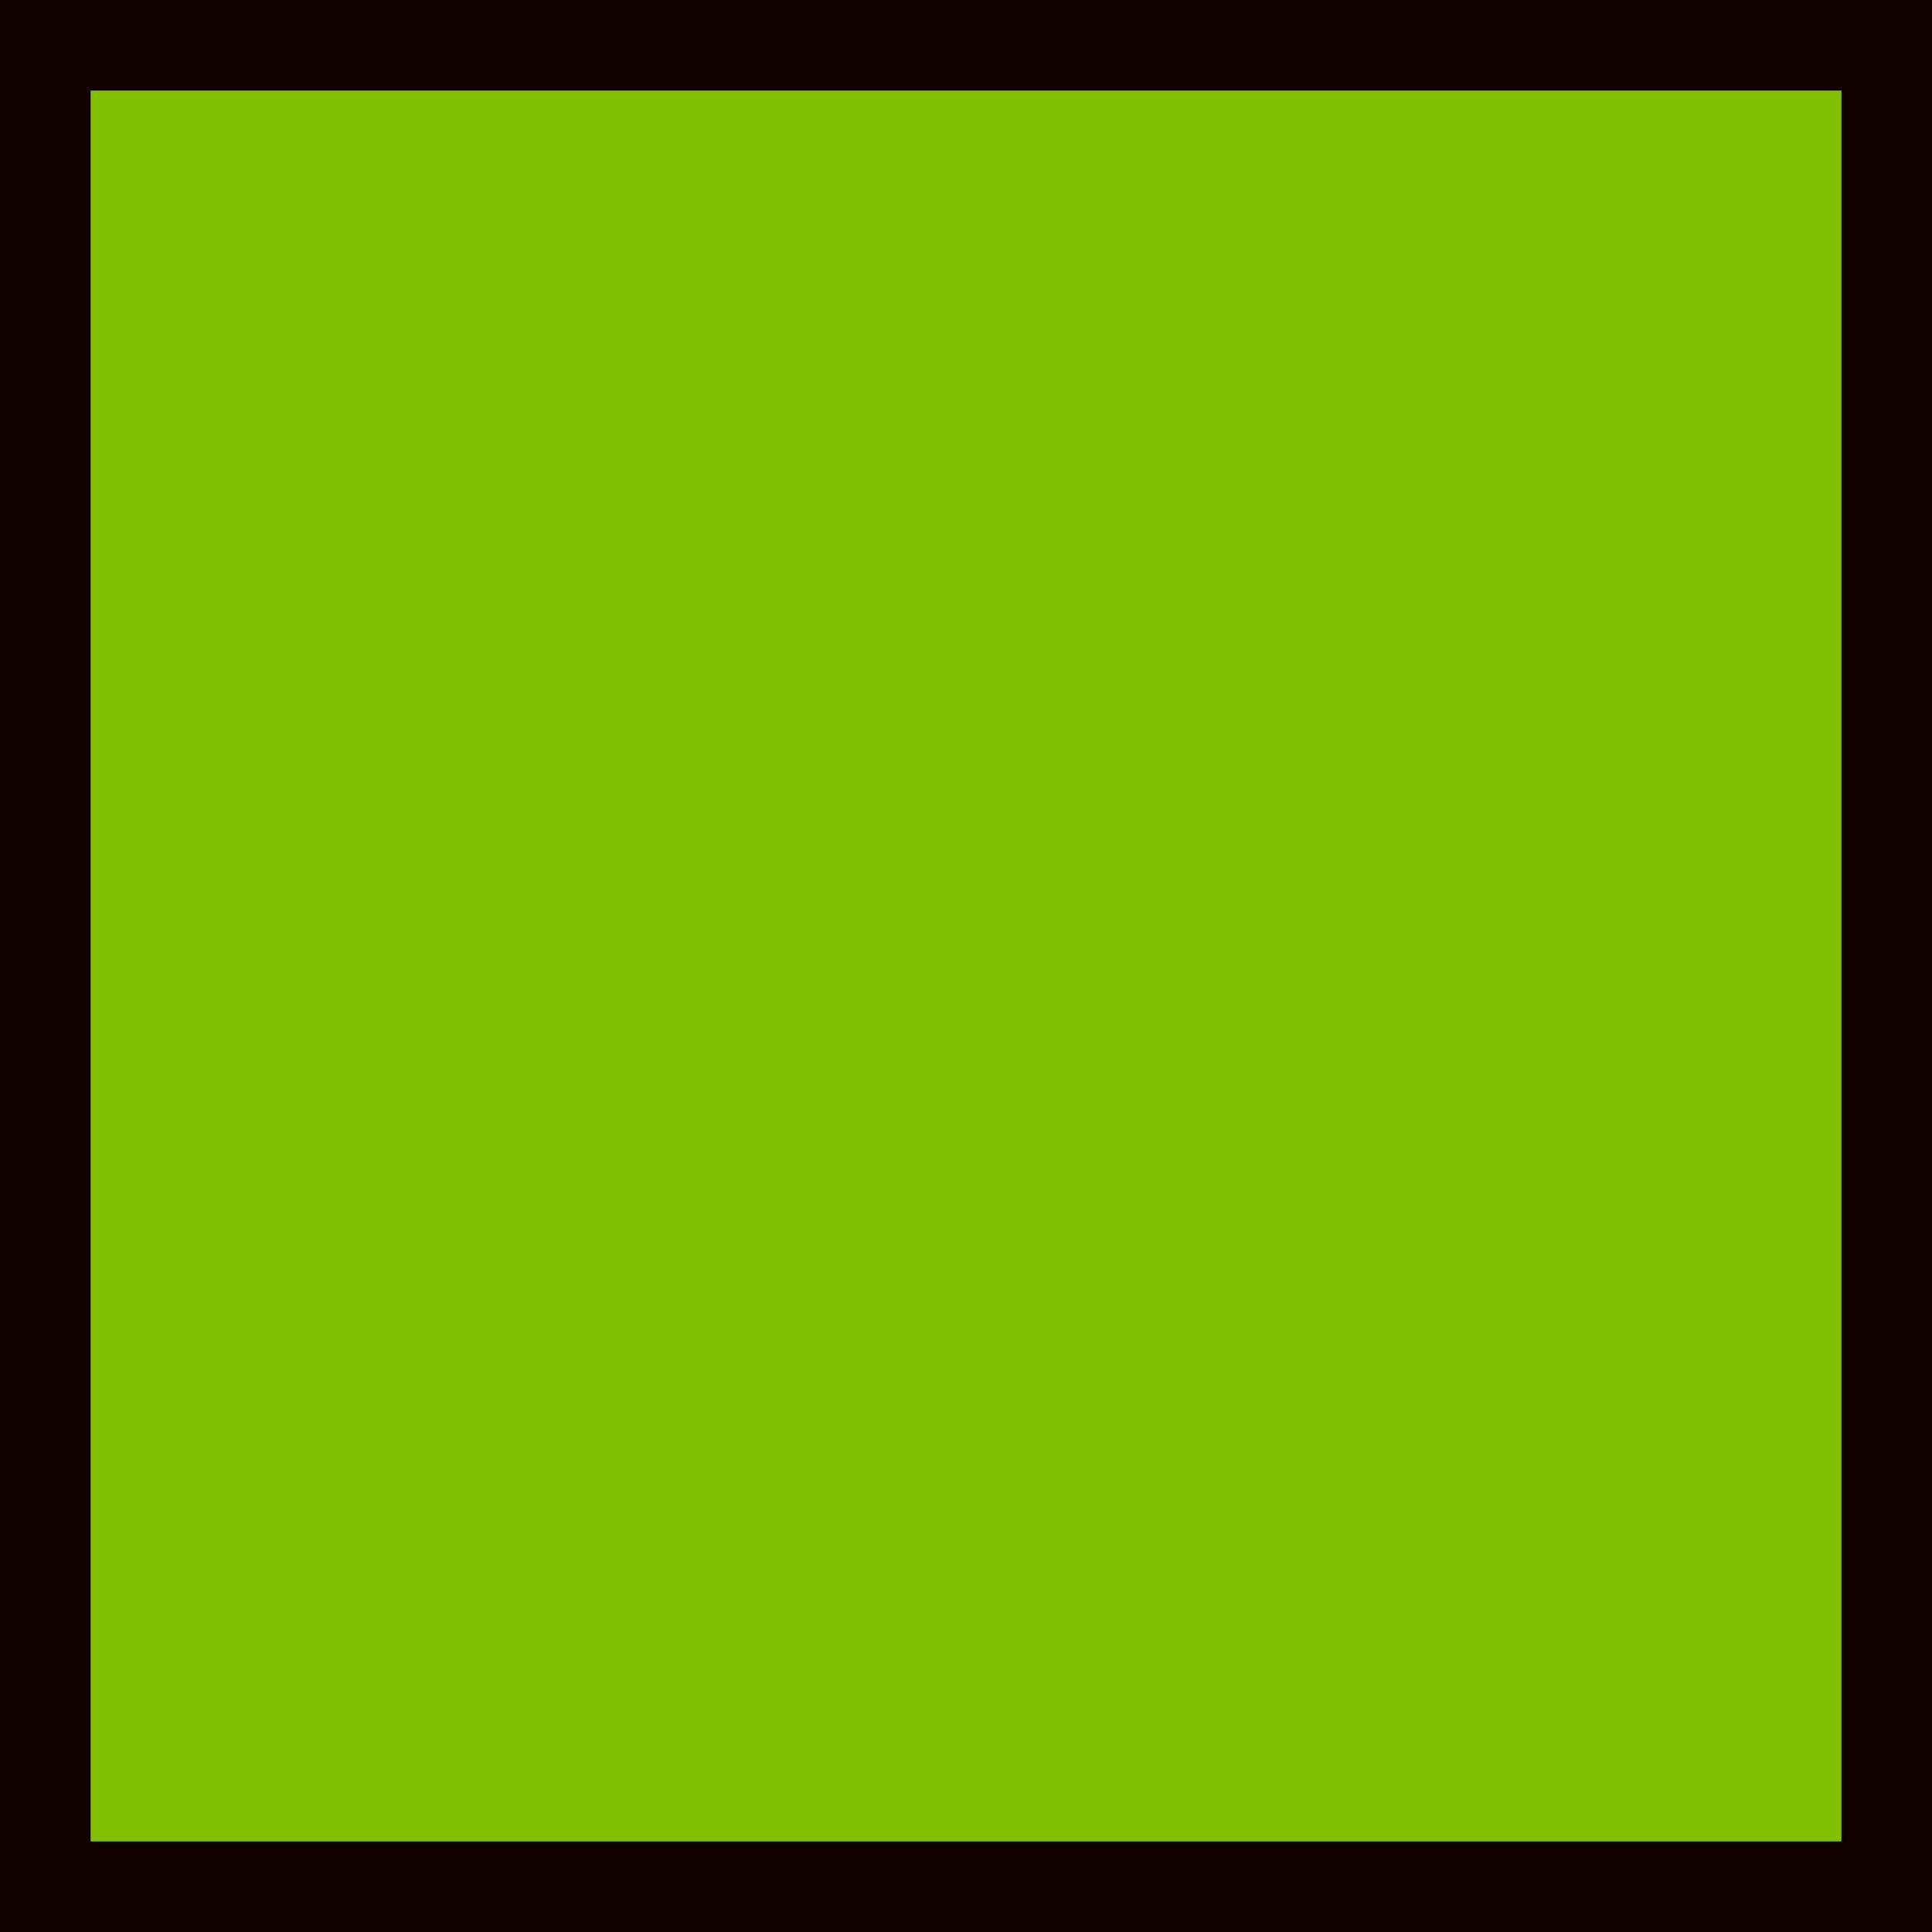
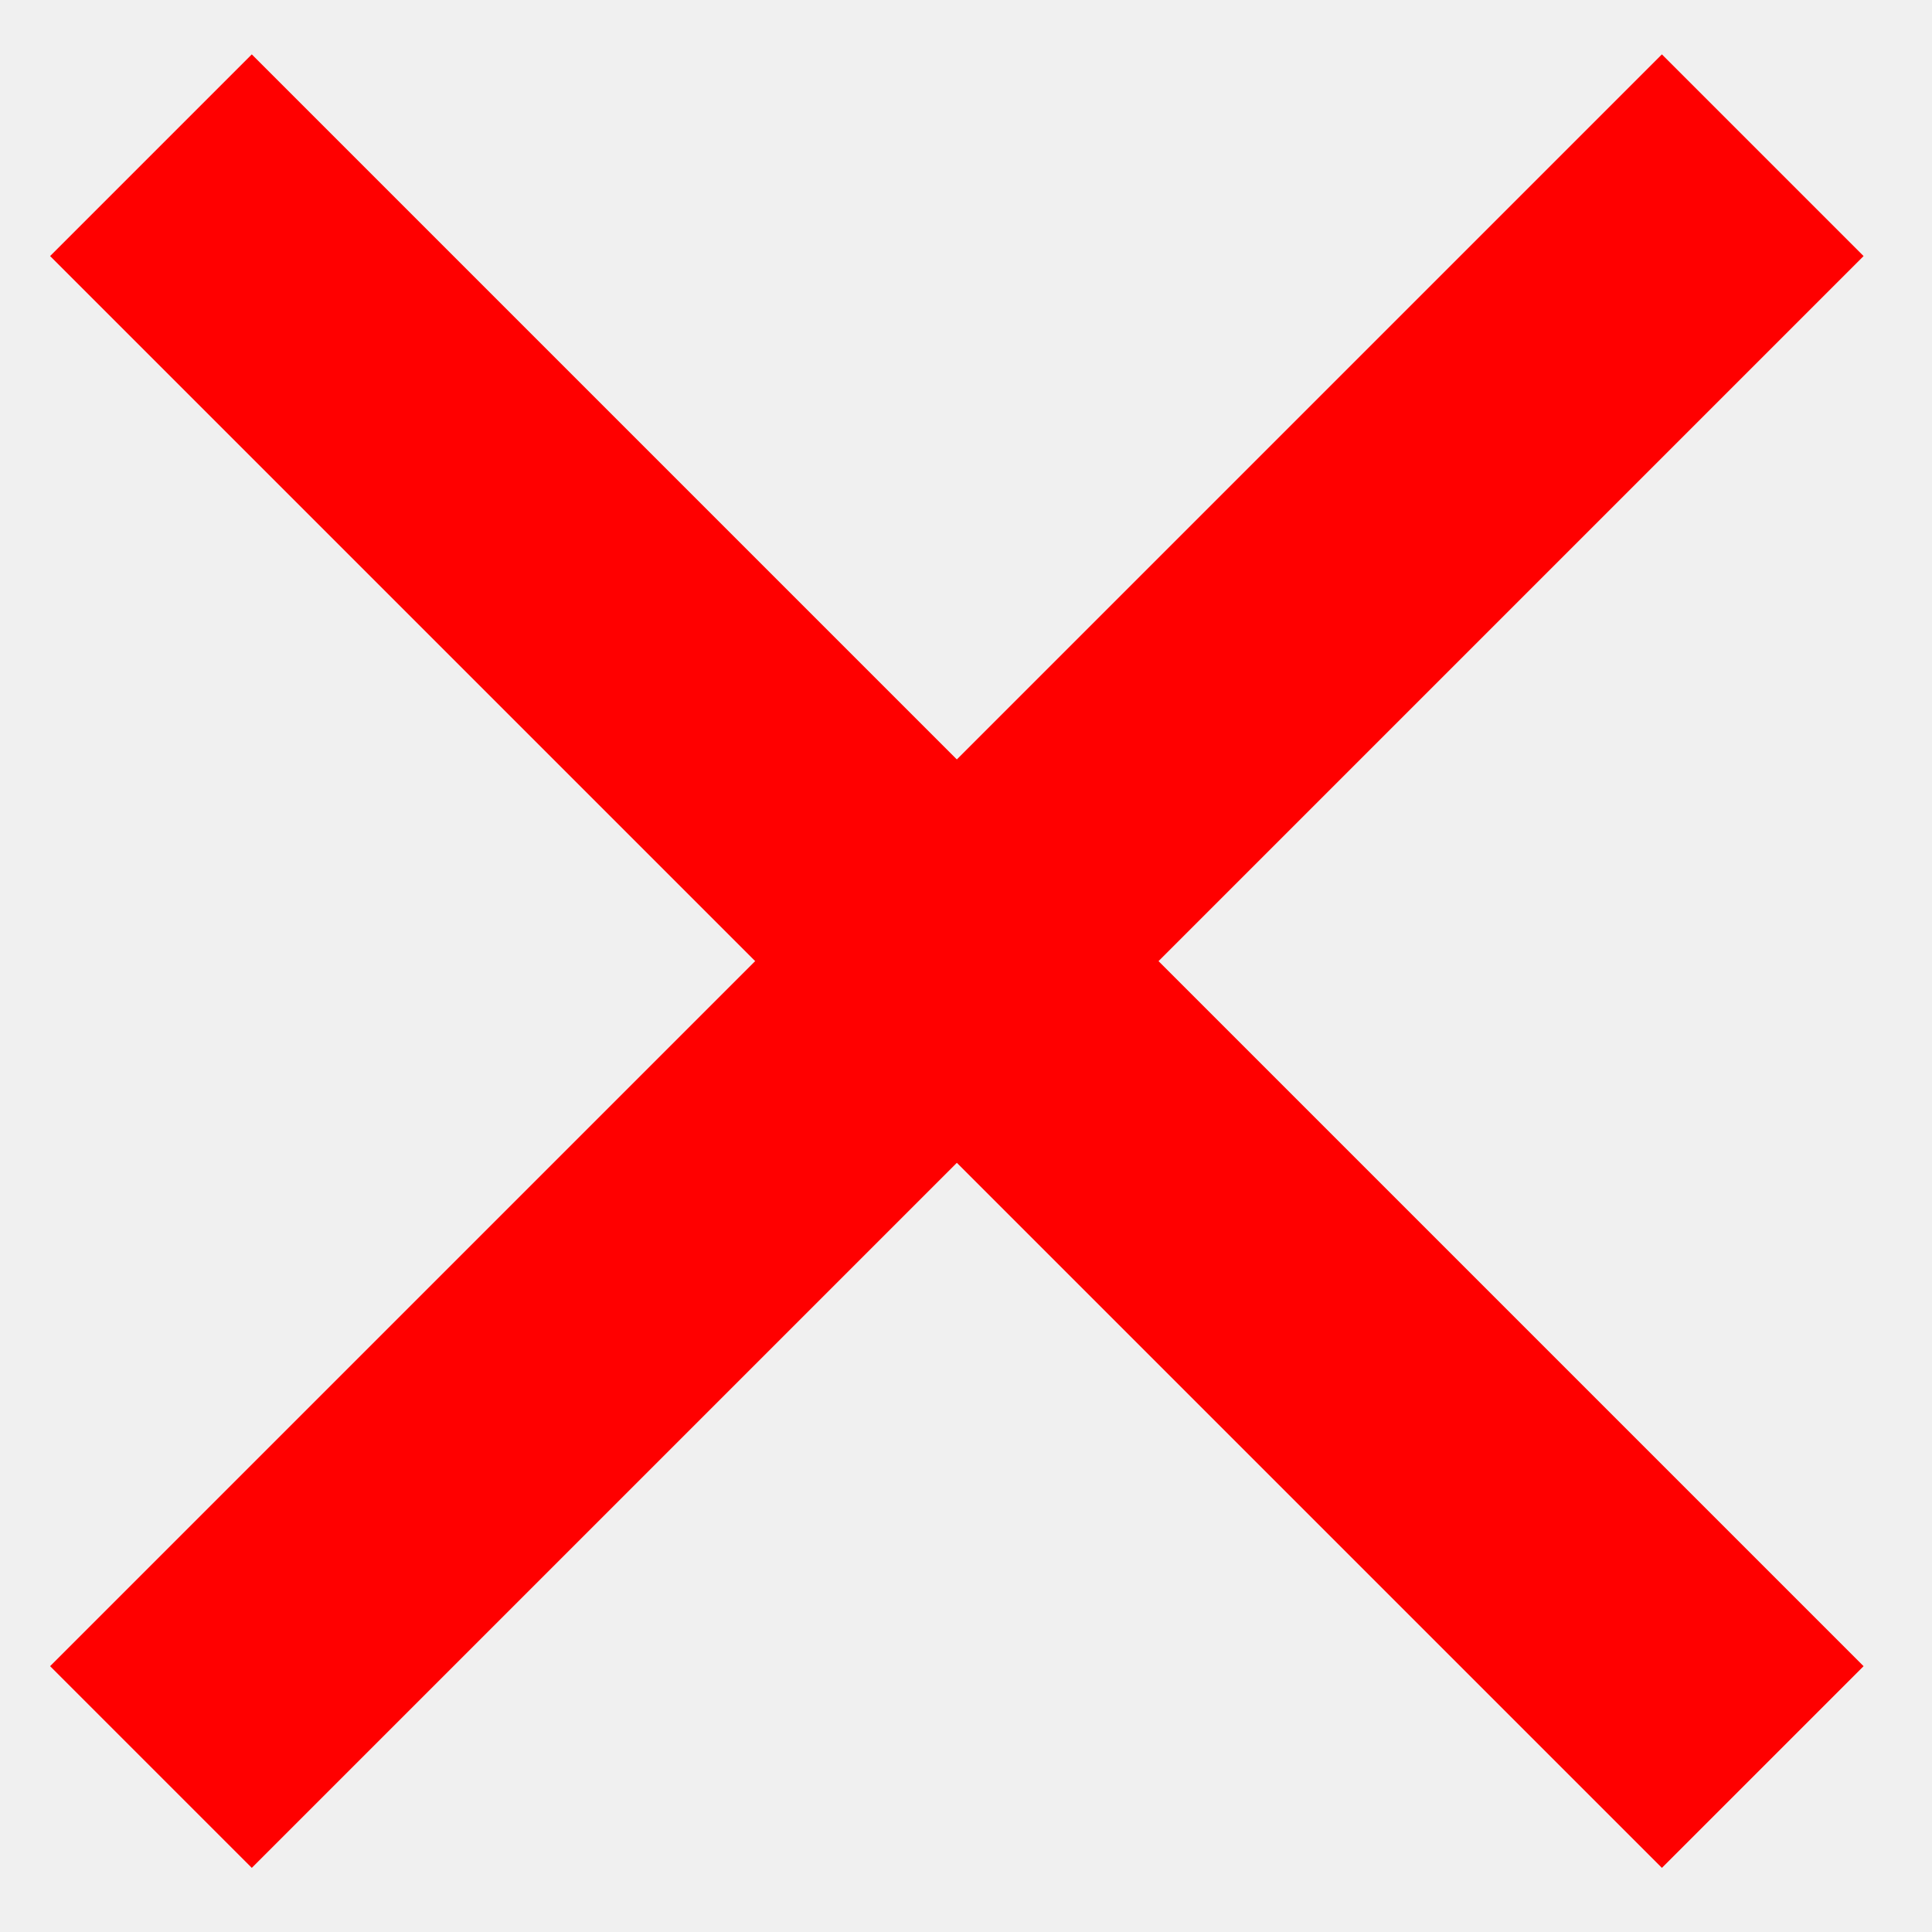
<svg xmlns="http://www.w3.org/2000/svg" width="128" height="128" viewBox="0 0 33.867 33.867" version="1.1" id="svg8">
  <defs id="defs2" />
-   <g id="layer2" style="display:inline">
+   <g id="layer2" style="display:none">
    <rect style="opacity:1;fill:#a0e0ff;fill-opacity:1;stroke:none;stroke-width:6.096;stroke-linecap:butt;stroke-linejoin:miter;stroke-miterlimit:4;stroke-dasharray:none;stroke-dashoffset:0;stroke-opacity:1;paint-order:normal" id="rect5059" width="33.867" height="33.867" x="1.110223e-015" y="1.1298828e-005" />
-     <text xml:space="preserve" style="font-style:normal;font-variant:normal;font-weight:600;font-stretch:normal;font-size:45.156px;line-height:125%;font-family:'Source Code Pro';-inkscape-font-specification:'Source Code Pro, Semi-Bold';font-variant-ligatures:normal;font-variant-caps:normal;font-variant-numeric:normal;font-feature-settings:normal;text-align:start;letter-spacing:0px;word-spacing:0px;writing-mode:lr;text-anchor:start;fill:#ffffff;fill-opacity:1;stroke:#100000;stroke-width:5.292;stroke-linecap:butt;stroke-linejoin:round;stroke-miterlimit:4;stroke-dasharray:none;stroke-opacity:1;paint-order:stroke fill markers;" x="3.079" y="31.266" id="text5092">
-       <tspan id="tspan5090" x="3.079" y="31.266" style="font-style:normal;font-variant:normal;font-weight:600;font-stretch:normal;font-size:45.156px;font-family:'Source Code Pro';-inkscape-font-specification:'Source Code Pro, Semi-Bold';font-variant-ligatures:normal;font-variant-caps:normal;font-variant-numeric:normal;font-feature-settings:normal;text-align:start;writing-mode:lr;text-anchor:start;fill:#ffffff;fill-opacity:1;stroke:#100000;stroke-width:5.292;stroke-linecap:butt;stroke-linejoin:round;stroke-miterlimit:4;stroke-dasharray:none;stroke-opacity:1;paint-order:stroke fill markers;">1</tspan>
+     <text xml:space="preserve" style="font-style:normal;font-variant:normal;font-weight:600;font-stretch:normal;font-size:45.156px;line-height:125%;font-family:'Source Code Pro';-inkscape-font-specification:'Source Code Pro, Semi-Bold';font-variant-ligatures:normal;font-variant-caps:normal;font-variant-numeric:normal;font-feature-settings:normal;text-align:start;letter-spacing:0px;word-spacing:0px;writing-mode:lr-tb;text-anchor:start;fill:#ffffff;fill-opacity:1;stroke:#100000;stroke-width:5.292;stroke-linecap:butt;stroke-linejoin:round;stroke-miterlimit:4;stroke-dasharray:none;stroke-opacity:1;paint-order:stroke fill markers" x="3.079" y="31.266" id="text5092">
+       <tspan id="tspan5090" x="3.079" y="31.266" style="font-style:normal;font-variant:normal;font-weight:600;font-stretch:normal;font-size:45.156px;font-family:'Source Code Pro';-inkscape-font-specification:'Source Code Pro, Semi-Bold';font-variant-ligatures:normal;font-variant-caps:normal;font-variant-numeric:normal;font-feature-settings:normal;text-align:start;writing-mode:lr-tb;text-anchor:start;fill:#ffffff;fill-opacity:1;stroke:#100000;stroke-width:5.292;stroke-linecap:butt;stroke-linejoin:round;stroke-miterlimit:4;stroke-dasharray:none;stroke-opacity:1;paint-order:stroke fill markers">1</tspan>
    </text>
  </g>
-   <g style="display:inline" id="g5100">
+   <g style="display:none" id="g5100">
    <rect y="1.1298828e-005" x="1.110223e-015" height="33.867" width="33.867" id="rect5094" style="opacity:1;fill:#a0d0ff;fill-opacity:1;stroke:none;stroke-width:6.096;stroke-linecap:butt;stroke-linejoin:miter;stroke-miterlimit:4;stroke-dasharray:none;stroke-dashoffset:0;stroke-opacity:1;paint-order:normal" />
    <text id="text5098" y="31.266" x="3.608" style="font-style:normal;font-variant:normal;font-weight:600;font-stretch:normal;font-size:45.156px;line-height:125%;font-family:'Source Code Pro';-inkscape-font-specification:'Source Code Pro, Semi-Bold';font-variant-ligatures:normal;font-variant-caps:normal;font-variant-numeric:normal;font-feature-settings:normal;text-align:start;letter-spacing:0px;word-spacing:0px;writing-mode:lr-tb;text-anchor:start;fill:#ffffff;fill-opacity:1;stroke:#100000;stroke-width:5.292;stroke-linecap:butt;stroke-linejoin:round;stroke-miterlimit:4;stroke-dasharray:none;stroke-opacity:1;paint-order:stroke fill markers" xml:space="preserve">
      <tspan style="font-style:normal;font-variant:normal;font-weight:600;font-stretch:normal;font-size:45.156px;font-family:'Source Code Pro';-inkscape-font-specification:'Source Code Pro, Semi-Bold';font-variant-ligatures:normal;font-variant-caps:normal;font-variant-numeric:normal;font-feature-settings:normal;text-align:start;writing-mode:lr-tb;text-anchor:start;fill:#ffffff;fill-opacity:1;stroke:#100000;stroke-width:5.292;stroke-linecap:butt;stroke-linejoin:round;stroke-miterlimit:4;stroke-dasharray:none;stroke-opacity:1;paint-order:stroke fill markers" y="31.266" x="3.608" id="tspan5096">2</tspan>
    </text>
  </g>
-   <g id="g5108" style="display:inline">
+   <g id="g5108" style="display:none">
    <rect style="opacity:1;fill:#b0c0ff;fill-opacity:1;stroke:none;stroke-width:6.096;stroke-linecap:butt;stroke-linejoin:miter;stroke-miterlimit:4;stroke-dasharray:none;stroke-dashoffset:0;stroke-opacity:1;paint-order:normal" id="rect5102" width="33.867" height="33.867" x="1.110223e-015" y="1.1298828e-005" />
    <text xml:space="preserve" style="font-style:normal;font-variant:normal;font-weight:600;font-stretch:normal;font-size:45.156px;line-height:125%;font-family:'Source Code Pro';-inkscape-font-specification:'Source Code Pro, Semi-Bold';font-variant-ligatures:normal;font-variant-caps:normal;font-variant-numeric:normal;font-feature-settings:normal;text-align:start;letter-spacing:0px;word-spacing:0px;writing-mode:lr-tb;text-anchor:start;fill:#ffffff;fill-opacity:1;stroke:#100000;stroke-width:5.292;stroke-linecap:butt;stroke-linejoin:round;stroke-miterlimit:4;stroke-dasharray:none;stroke-opacity:1;paint-order:stroke fill markers" x="3.608" y="31.266" id="text5106">
      <tspan id="tspan5104" x="3.608" y="31.266" style="font-style:normal;font-variant:normal;font-weight:600;font-stretch:normal;font-size:45.156px;font-family:'Source Code Pro';-inkscape-font-specification:'Source Code Pro, Semi-Bold';font-variant-ligatures:normal;font-variant-caps:normal;font-variant-numeric:normal;font-feature-settings:normal;text-align:start;writing-mode:lr-tb;text-anchor:start;fill:#ffffff;fill-opacity:1;stroke:#100000;stroke-width:5.292;stroke-linecap:butt;stroke-linejoin:round;stroke-miterlimit:4;stroke-dasharray:none;stroke-opacity:1;paint-order:stroke fill markers">3</tspan>
    </text>
  </g>
-   <g style="display:inline" id="g5116">
+   <g style="display:none" id="g5116">
    <rect y="1.1298828e-005" x="1.110223e-015" height="33.867" width="33.867" id="rect5110" style="opacity:1;fill:#70e080;fill-opacity:1;stroke:none;stroke-width:6.096;stroke-linecap:butt;stroke-linejoin:miter;stroke-miterlimit:4;stroke-dasharray:none;stroke-dashoffset:0;stroke-opacity:1;paint-order:normal" />
    <text id="text5114" y="31.266" x="3.608" style="font-style:normal;font-variant:normal;font-weight:600;font-stretch:normal;font-size:45.156px;line-height:125%;font-family:'Source Code Pro';-inkscape-font-specification:'Source Code Pro, Semi-Bold';font-variant-ligatures:normal;font-variant-caps:normal;font-variant-numeric:normal;font-feature-settings:normal;text-align:start;letter-spacing:0px;word-spacing:0px;writing-mode:lr-tb;text-anchor:start;fill:#ffffff;fill-opacity:1;stroke:#100000;stroke-width:5.292;stroke-linecap:butt;stroke-linejoin:round;stroke-miterlimit:4;stroke-dasharray:none;stroke-opacity:1;paint-order:stroke fill markers" xml:space="preserve">
      <tspan style="font-style:normal;font-variant:normal;font-weight:600;font-stretch:normal;font-size:45.156px;font-family:'Source Code Pro';-inkscape-font-specification:'Source Code Pro, Semi-Bold';font-variant-ligatures:normal;font-variant-caps:normal;font-variant-numeric:normal;font-feature-settings:normal;text-align:start;writing-mode:lr-tb;text-anchor:start;fill:#ffffff;fill-opacity:1;stroke:#100000;stroke-width:5.292;stroke-linecap:butt;stroke-linejoin:round;stroke-miterlimit:4;stroke-dasharray:none;stroke-opacity:1;paint-order:stroke fill markers" y="31.266" x="3.608" id="tspan5112">4</tspan>
    </text>
  </g>
-   <g style="display:inline" id="g5210">
+   <g style="display:none" id="g5210">
    <rect y="1.1298828e-005" x="1.110223e-015" height="33.867" width="33.867" id="rect5200" style="opacity:1;fill:#80c000;fill-opacity:1;stroke:none;stroke-width:6.096;stroke-linecap:butt;stroke-linejoin:miter;stroke-miterlimit:4;stroke-dasharray:none;stroke-dashoffset:0;stroke-opacity:1;paint-order:normal" />
    <text id="text5204" y="31.417" x="-1.343" style="font-style:normal;font-variant:normal;font-weight:600;font-stretch:normal;font-size:45.156px;line-height:125%;font-family:'Source Code Pro';-inkscape-font-specification:'Source Code Pro, Semi-Bold';font-variant-ligatures:normal;font-variant-caps:normal;font-variant-numeric:normal;font-feature-settings:normal;text-align:start;letter-spacing:0px;word-spacing:0px;writing-mode:lr-tb;text-anchor:start;fill:#ffffff;fill-opacity:1;stroke:#100000;stroke-width:5.292;stroke-linecap:butt;stroke-linejoin:round;stroke-miterlimit:4;stroke-dasharray:none;stroke-opacity:1;paint-order:stroke fill markers" xml:space="preserve">
      <tspan style="font-style:normal;font-variant:normal;font-weight:600;font-stretch:normal;font-size:45.156px;font-family:'Source Code Pro';-inkscape-font-specification:'Source Code Pro, Semi-Bold';font-variant-ligatures:normal;font-variant-caps:normal;font-variant-numeric:normal;font-feature-settings:normal;text-align:start;writing-mode:lr-tb;text-anchor:start;fill:#ffffff;fill-opacity:1;stroke:#100000;stroke-width:5.292;stroke-linecap:butt;stroke-linejoin:round;stroke-miterlimit:4;stroke-dasharray:none;stroke-opacity:1;paint-order:stroke fill markers" y="31.417" x="-1.343" id="tspan5202">5</tspan>
    </text>
    <text id="text5196-0" y="42.37" x="17.213" style="font-style:normal;font-variant:normal;font-weight:bold;font-stretch:normal;font-size:39.511px;line-height:125%;font-family:'Source Code Pro';-inkscape-font-specification:'Source Code Pro, Bold';font-variant-ligatures:normal;font-variant-caps:normal;font-variant-numeric:normal;font-feature-settings:normal;text-align:start;letter-spacing:0px;word-spacing:0px;writing-mode:lr-tb;text-anchor:start;display:inline;fill:#ffffff;fill-opacity:1;stroke:#100000;stroke-width:4.233;stroke-linecap:butt;stroke-linejoin:round;stroke-miterlimit:4;stroke-dasharray:none;stroke-opacity:1;paint-order:stroke fill markers" xml:space="preserve">
      <tspan style="font-style:normal;font-variant:normal;font-weight:bold;font-stretch:normal;font-size:39.511px;font-family:'Source Code Pro';-inkscape-font-specification:'Source Code Pro, Bold';font-variant-ligatures:normal;font-variant-caps:normal;font-variant-numeric:normal;font-feature-settings:normal;text-align:start;writing-mode:lr-tb;text-anchor:start;fill:#ffffff;fill-opacity:1;stroke:#100000;stroke-width:4.233;stroke-linecap:butt;stroke-linejoin:round;stroke-miterlimit:4;stroke-dasharray:none;stroke-opacity:1;paint-order:stroke fill markers" y="42.37" x="17.213" id="tspan5194-3">-</tspan>
    </text>
  </g>
  <g id="g5186" style="display:none">
    <rect style="opacity:1;fill:#f08000;fill-opacity:1;stroke:none;stroke-width:6.096;stroke-linecap:butt;stroke-linejoin:miter;stroke-miterlimit:4;stroke-dasharray:none;stroke-dashoffset:0;stroke-opacity:1;paint-order:normal" id="rect5176" width="33.867" height="33.867" x="1.110223e-015" y="1.1298828e-005" />
    <text xml:space="preserve" style="font-style:normal;font-variant:normal;font-weight:600;font-stretch:normal;font-size:45.156px;line-height:125%;font-family:'Source Code Pro';-inkscape-font-specification:'Source Code Pro, Semi-Bold';font-variant-ligatures:normal;font-variant-caps:normal;font-variant-numeric:normal;font-feature-settings:normal;text-align:start;letter-spacing:0px;word-spacing:0px;writing-mode:lr-tb;text-anchor:start;fill:#ffffff;fill-opacity:1;stroke:#100000;stroke-width:5.292;stroke-linecap:butt;stroke-linejoin:round;stroke-miterlimit:4;stroke-dasharray:none;stroke-opacity:1;paint-order:stroke fill markers" x="-1.343" y="31.417" id="text5180">
      <tspan id="tspan5178" x="-1.343" y="31.417" style="font-style:normal;font-variant:normal;font-weight:600;font-stretch:normal;font-size:45.156px;font-family:'Source Code Pro';-inkscape-font-specification:'Source Code Pro, Semi-Bold';font-variant-ligatures:normal;font-variant-caps:normal;font-variant-numeric:normal;font-feature-settings:normal;text-align:start;writing-mode:lr-tb;text-anchor:start;fill:#ffffff;fill-opacity:1;stroke:#100000;stroke-width:5.292;stroke-linecap:butt;stroke-linejoin:round;stroke-miterlimit:4;stroke-dasharray:none;stroke-opacity:1;paint-order:stroke fill markers">5</tspan>
    </text>
    <text id="text5146-4-4" y="23.395" x="12.337" style="font-style:normal;font-variant:normal;font-weight:bold;font-stretch:normal;font-size:39.511px;line-height:125%;font-family:'Source Code Pro';-inkscape-font-specification:'Source Code Pro, Bold';font-variant-ligatures:normal;font-variant-caps:normal;font-variant-numeric:normal;font-feature-settings:normal;text-align:start;letter-spacing:0px;word-spacing:0px;writing-mode:lr-tb;text-anchor:start;display:inline;fill:#ffffff;fill-opacity:1;stroke:#100000;stroke-width:4.233;stroke-linecap:butt;stroke-linejoin:round;stroke-miterlimit:4;stroke-dasharray:none;stroke-opacity:1;paint-order:stroke fill markers" xml:space="preserve">
      <tspan style="font-style:normal;font-variant:normal;font-weight:bold;font-stretch:normal;font-size:39.511px;font-family:'Source Code Pro';-inkscape-font-specification:'Source Code Pro, Bold';font-variant-ligatures:normal;font-variant-caps:normal;font-variant-numeric:normal;font-feature-settings:normal;text-align:start;writing-mode:lr-tb;text-anchor:start;fill:#ffffff;fill-opacity:1;stroke:#100000;stroke-width:4.233;stroke-linecap:butt;stroke-linejoin:round;stroke-miterlimit:4;stroke-dasharray:none;stroke-opacity:1;paint-order:stroke fill markers" y="23.395" x="12.337" id="tspan5144-1-8">+</tspan>
    </text>
  </g>
  <g style="display:none" id="g5198">
    <rect y="1.1298828e-005" x="1.110223e-015" height="33.867" width="33.867" id="rect5188" style="opacity:1;fill:#d07000;fill-opacity:1;stroke:none;stroke-width:6.096;stroke-linecap:butt;stroke-linejoin:miter;stroke-miterlimit:4;stroke-dasharray:none;stroke-dashoffset:0;stroke-opacity:1;paint-order:normal" />
    <text id="text5192" y="31.417" x="-1.343" style="font-style:normal;font-variant:normal;font-weight:600;font-stretch:normal;font-size:45.156px;line-height:125%;font-family:'Source Code Pro';-inkscape-font-specification:'Source Code Pro, Semi-Bold';font-variant-ligatures:normal;font-variant-caps:normal;font-variant-numeric:normal;font-feature-settings:normal;text-align:start;letter-spacing:0px;word-spacing:0px;writing-mode:lr-tb;text-anchor:start;fill:#ffffff;fill-opacity:1;stroke:#100000;stroke-width:5.292;stroke-linecap:butt;stroke-linejoin:round;stroke-miterlimit:4;stroke-dasharray:none;stroke-opacity:1;paint-order:stroke fill markers" xml:space="preserve">
      <tspan style="font-style:normal;font-variant:normal;font-weight:600;font-stretch:normal;font-size:45.156px;font-family:'Source Code Pro';-inkscape-font-specification:'Source Code Pro, Semi-Bold';font-variant-ligatures:normal;font-variant-caps:normal;font-variant-numeric:normal;font-feature-settings:normal;text-align:start;writing-mode:lr-tb;text-anchor:start;fill:#ffffff;fill-opacity:1;stroke:#100000;stroke-width:5.292;stroke-linecap:butt;stroke-linejoin:round;stroke-miterlimit:4;stroke-dasharray:none;stroke-opacity:1;paint-order:stroke fill markers" y="31.417" x="-1.343" id="tspan5190">6</tspan>
    </text>
    <text id="text5196" y="42.201" x="18.091" style="font-style:normal;font-variant:normal;font-weight:bold;font-stretch:normal;font-size:39.511px;line-height:125%;font-family:'Source Code Pro';-inkscape-font-specification:'Source Code Pro, Bold';font-variant-ligatures:normal;font-variant-caps:normal;font-variant-numeric:normal;font-feature-settings:normal;text-align:start;letter-spacing:0px;word-spacing:0px;writing-mode:lr-tb;text-anchor:start;display:inline;fill:#ffffff;fill-opacity:1;stroke:#100000;stroke-width:4.233;stroke-linecap:butt;stroke-linejoin:round;stroke-miterlimit:4;stroke-dasharray:none;stroke-opacity:1;paint-order:stroke fill markers" xml:space="preserve">
      <tspan style="font-style:normal;font-variant:normal;font-weight:bold;font-stretch:normal;font-size:39.511px;font-family:'Source Code Pro';-inkscape-font-specification:'Source Code Pro, Bold';font-variant-ligatures:normal;font-variant-caps:normal;font-variant-numeric:normal;font-feature-settings:normal;text-align:start;writing-mode:lr-tb;text-anchor:start;fill:#ffffff;fill-opacity:1;stroke:#100000;stroke-width:4.233;stroke-linecap:butt;stroke-linejoin:round;stroke-miterlimit:4;stroke-dasharray:none;stroke-opacity:1;paint-order:stroke fill markers" y="42.201" x="18.091" id="tspan5194">-</tspan>
    </text>
  </g>
  <g style="display:none" id="g5148">
    <rect y="1.1298828e-005" x="1.110223e-015" height="33.867" width="33.867" id="rect5142" style="opacity:1;fill:#e02020;fill-opacity:1;stroke:none;stroke-width:6.096;stroke-linecap:butt;stroke-linejoin:miter;stroke-miterlimit:4;stroke-dasharray:none;stroke-dashoffset:0;stroke-opacity:1;paint-order:normal" />
    <text id="text5146" y="31.417" x="-1.343" style="font-style:normal;font-variant:normal;font-weight:600;font-stretch:normal;font-size:45.156px;line-height:125%;font-family:'Source Code Pro';-inkscape-font-specification:'Source Code Pro, Semi-Bold';font-variant-ligatures:normal;font-variant-caps:normal;font-variant-numeric:normal;font-feature-settings:normal;text-align:start;letter-spacing:0px;word-spacing:0px;writing-mode:lr-tb;text-anchor:start;fill:#ffffff;fill-opacity:1;stroke:#100000;stroke-width:5.292;stroke-linecap:butt;stroke-linejoin:round;stroke-miterlimit:4;stroke-dasharray:none;stroke-opacity:1;paint-order:stroke fill markers" xml:space="preserve">
      <tspan style="font-style:normal;font-variant:normal;font-weight:600;font-stretch:normal;font-size:45.156px;font-family:'Source Code Pro';-inkscape-font-specification:'Source Code Pro, Semi-Bold';font-variant-ligatures:normal;font-variant-caps:normal;font-variant-numeric:normal;font-feature-settings:normal;text-align:start;writing-mode:lr-tb;text-anchor:start;fill:#ffffff;fill-opacity:1;stroke:#100000;stroke-width:5.292;stroke-linecap:butt;stroke-linejoin:round;stroke-miterlimit:4;stroke-dasharray:none;stroke-opacity:1;paint-order:stroke fill markers" y="31.417" x="-1.343" id="tspan5144">6</tspan>
    </text>
    <text id="text5146-4" y="23.68" x="11.552" style="font-style:normal;font-variant:normal;font-weight:bold;font-stretch:normal;font-size:39.511px;line-height:125%;font-family:'Source Code Pro';-inkscape-font-specification:'Source Code Pro, Bold';font-variant-ligatures:normal;font-variant-caps:normal;font-variant-numeric:normal;font-feature-settings:normal;text-align:start;letter-spacing:0px;word-spacing:0px;writing-mode:lr-tb;text-anchor:start;display:inline;fill:#ffffff;fill-opacity:1;stroke:#100000;stroke-width:4.233;stroke-linecap:butt;stroke-linejoin:round;stroke-miterlimit:4;stroke-dasharray:none;stroke-opacity:1;paint-order:stroke fill markers" xml:space="preserve">
      <tspan style="font-style:normal;font-variant:normal;font-weight:bold;font-stretch:normal;font-size:39.511px;font-family:'Source Code Pro';-inkscape-font-specification:'Source Code Pro, Bold';font-variant-ligatures:normal;font-variant-caps:normal;font-variant-numeric:normal;font-feature-settings:normal;text-align:start;writing-mode:lr-tb;text-anchor:start;fill:#ffffff;fill-opacity:1;stroke:#100000;stroke-width:4.233;stroke-linecap:butt;stroke-linejoin:round;stroke-miterlimit:4;stroke-dasharray:none;stroke-opacity:1;paint-order:stroke fill markers" y="23.68" x="11.552" id="tspan5144-1">+</tspan>
    </text>
  </g>
  <g id="g5156" style="display:none">
    <rect style="opacity:1;fill:#a00020;fill-opacity:1;stroke:none;stroke-width:6.096;stroke-linecap:butt;stroke-linejoin:miter;stroke-miterlimit:4;stroke-dasharray:none;stroke-dashoffset:0;stroke-opacity:1;paint-order:normal" id="rect5150" width="33.867" height="33.867" x="1.110223e-015" y="1.1298828e-005" />
    <text xml:space="preserve" style="font-style:normal;font-variant:normal;font-weight:600;font-stretch:normal;font-size:45.156px;line-height:125%;font-family:'Source Code Pro';-inkscape-font-specification:'Source Code Pro, Semi-Bold';font-variant-ligatures:normal;font-variant-caps:normal;font-variant-numeric:normal;font-feature-settings:normal;text-align:start;letter-spacing:0px;word-spacing:0px;writing-mode:lr-tb;text-anchor:start;fill:#ffffff;fill-opacity:1;stroke:#100000;stroke-width:5.292;stroke-linecap:butt;stroke-linejoin:round;stroke-miterlimit:4;stroke-dasharray:none;stroke-opacity:1;paint-order:stroke fill markers" x="3.608" y="31.266" id="text5154">
      <tspan id="tspan5152" x="3.608" y="31.266" style="font-style:normal;font-variant:normal;font-weight:600;font-stretch:normal;font-size:45.156px;font-family:'Source Code Pro';-inkscape-font-specification:'Source Code Pro, Semi-Bold';font-variant-ligatures:normal;font-variant-caps:normal;font-variant-numeric:normal;font-feature-settings:normal;text-align:start;writing-mode:lr-tb;text-anchor:start;fill:#ffffff;fill-opacity:1;stroke:#100000;stroke-width:5.292;stroke-linecap:butt;stroke-linejoin:round;stroke-miterlimit:4;stroke-dasharray:none;stroke-opacity:1;paint-order:stroke fill markers">7</tspan>
    </text>
  </g>
-   <g style="display:inline" id="g872">
+   <g style="display:none" id="g872">
    <rect y="1.1298828e-005" x="1.110223e-015" height="33.867" width="33.867" id="rect866" style="opacity:1;fill:#80c000;fill-opacity:1;stroke:none;stroke-width:6.096;stroke-linecap:butt;stroke-linejoin:miter;stroke-miterlimit:4;stroke-dasharray:none;stroke-dashoffset:0;stroke-opacity:1;paint-order:normal" />
  </g>
-   <g id="layer1" transform="translate(0,-263.1333)" style="display:inline">
+   <g id="layer1" transform="translate(0,-263.1333)" style="display:none">
    <rect style="opacity:1;fill:none;fill-opacity:1;stroke:#100000;stroke-width:3.175;stroke-linecap:butt;stroke-linejoin:miter;stroke-miterlimit:4;stroke-dasharray:none;stroke-dashoffset:0;stroke-opacity:1;paint-order:normal" id="rect1366" width="33.867" height="33.867" x="1.110223e-015" y="263.133" />
  </g>
+   <g id="layer3">
+     <path style="fill:none;fill-rule:evenodd;stroke:#ff0000;stroke-width:5;stroke-linecap:butt;stroke-linejoin:miter;stroke-miterlimit:4;stroke-dasharray:none;stroke-opacity:1" d="M 2.646,2.721 30.9,30.975" id="path869" />
+     <path style="fill:none;fill-rule:evenodd;stroke:#ff0000;stroke-width:5;stroke-linecap:butt;stroke-linejoin:miter;stroke-miterlimit:4;stroke-dasharray:none;stroke-opacity:1" d="M 30.9,2.721 2.646,30.975" id="path869-6" />
+   </g>
</svg>
